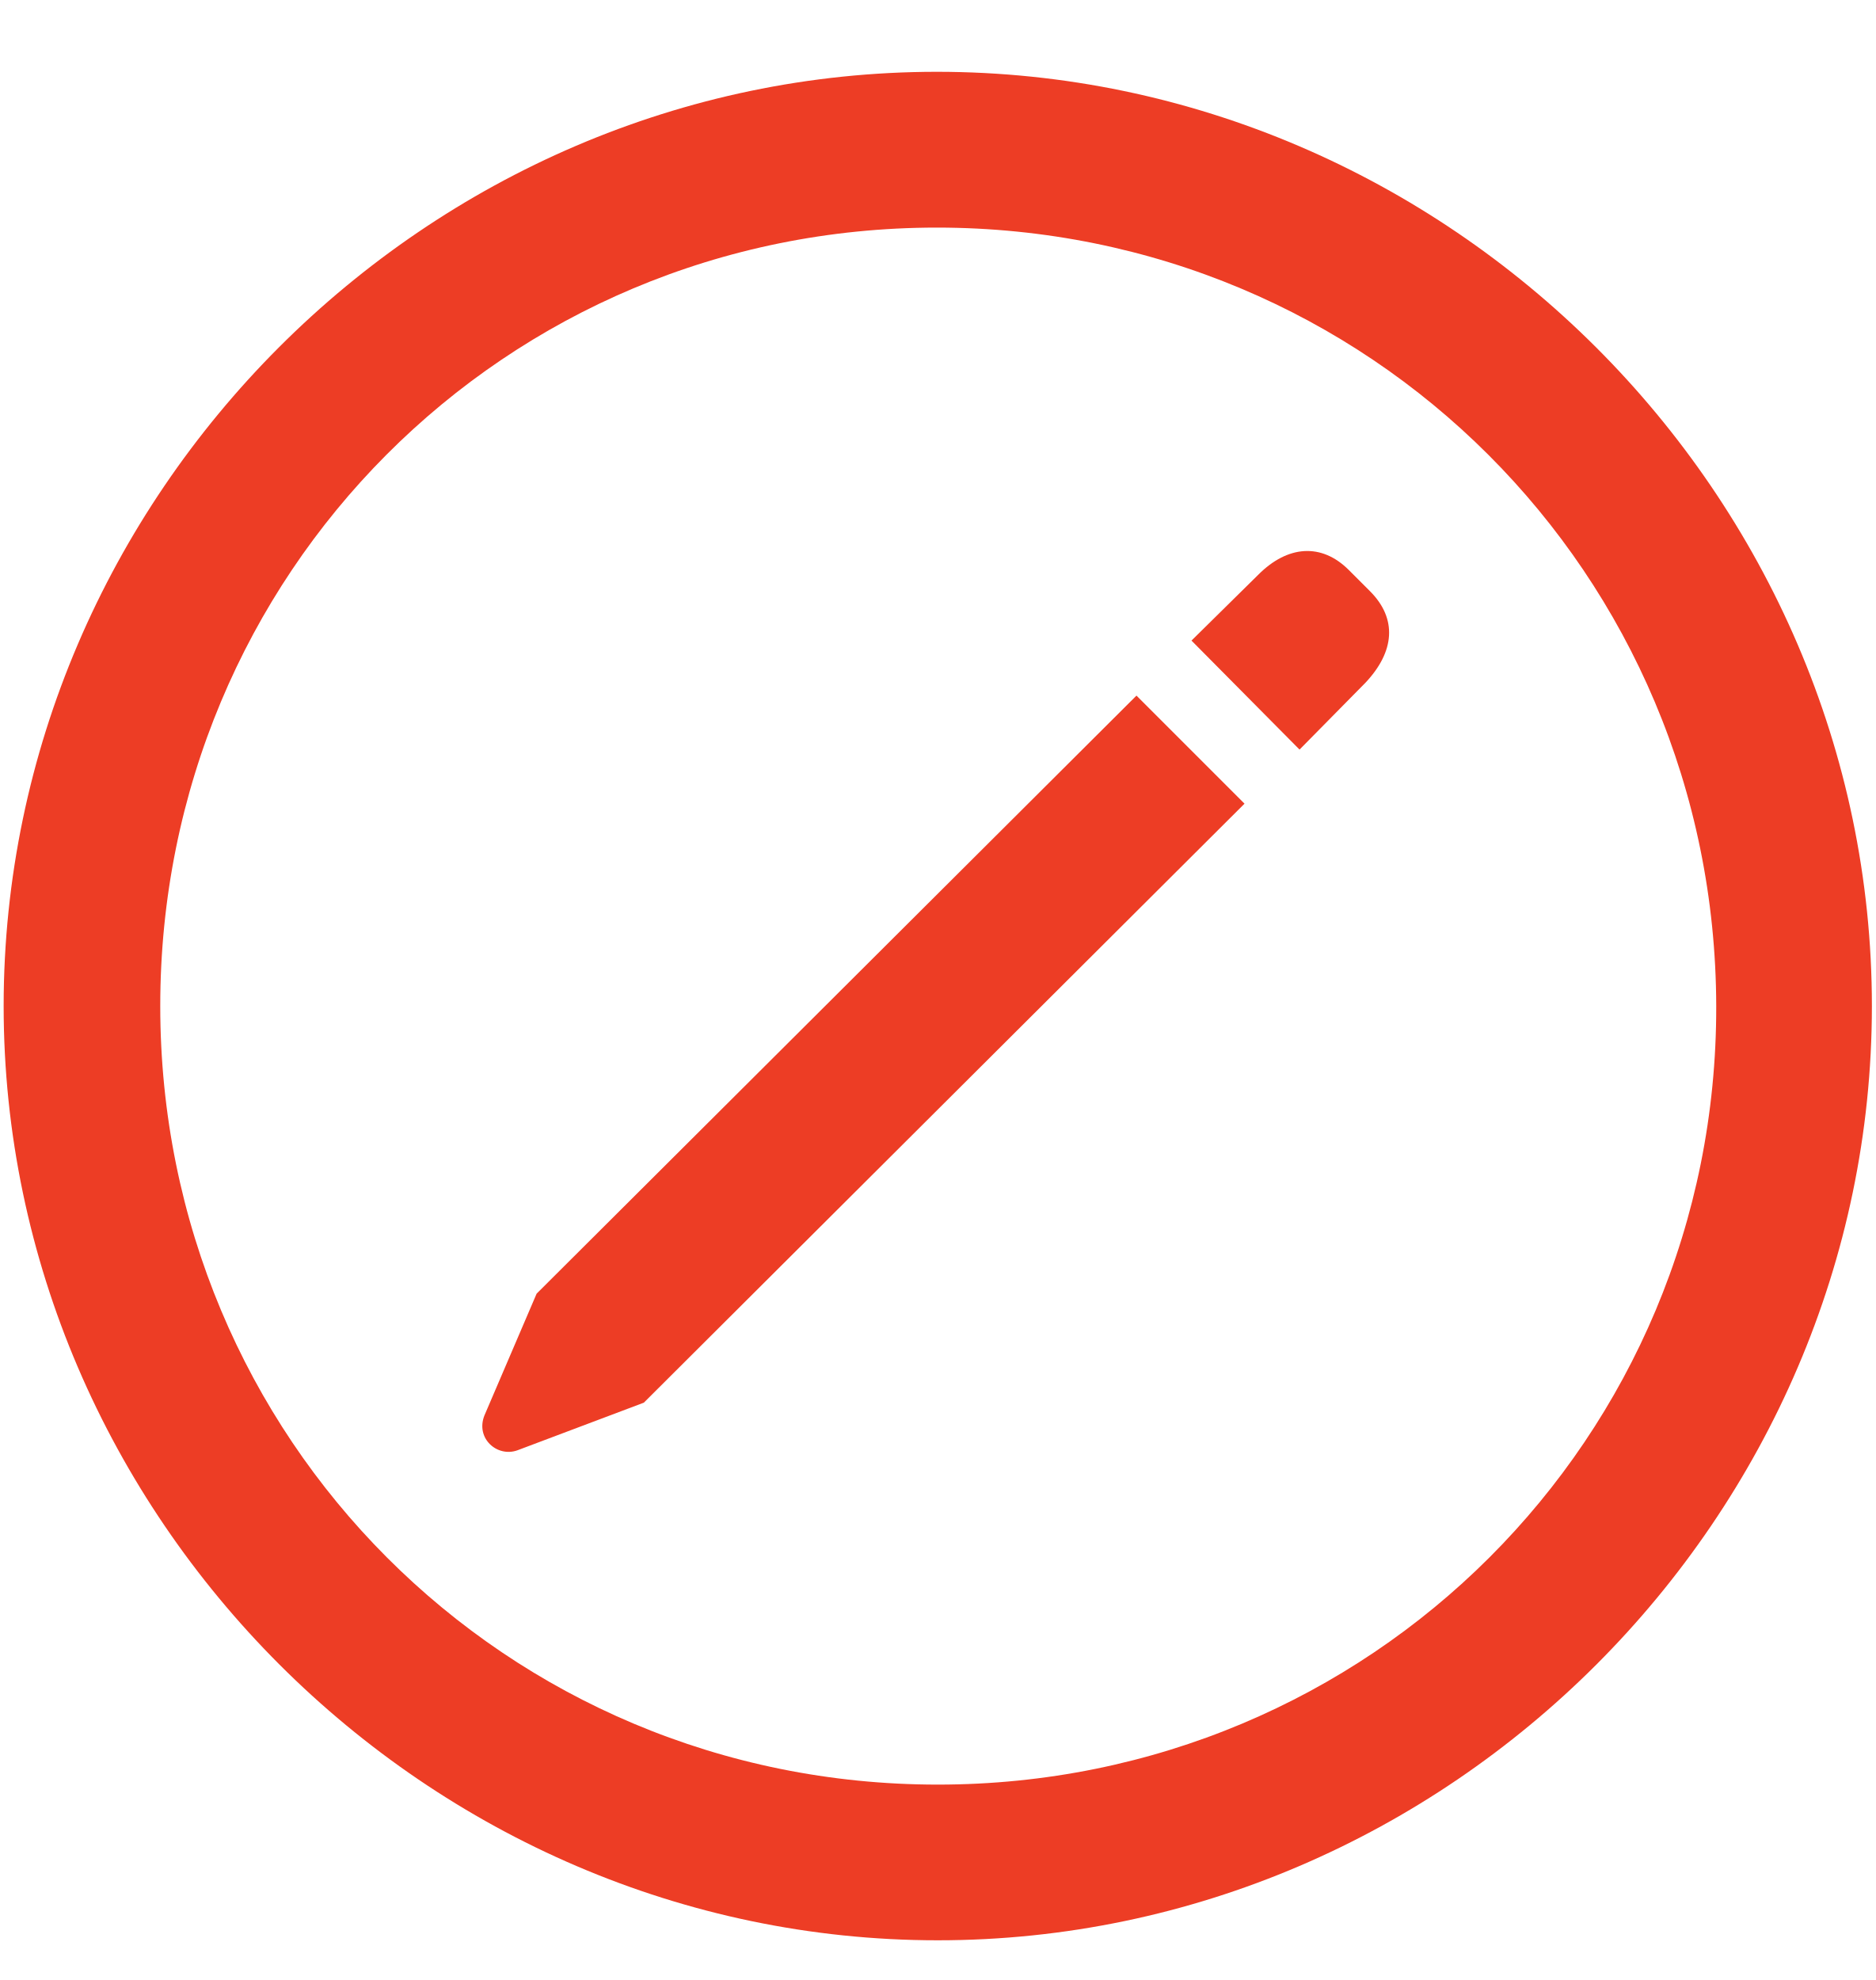
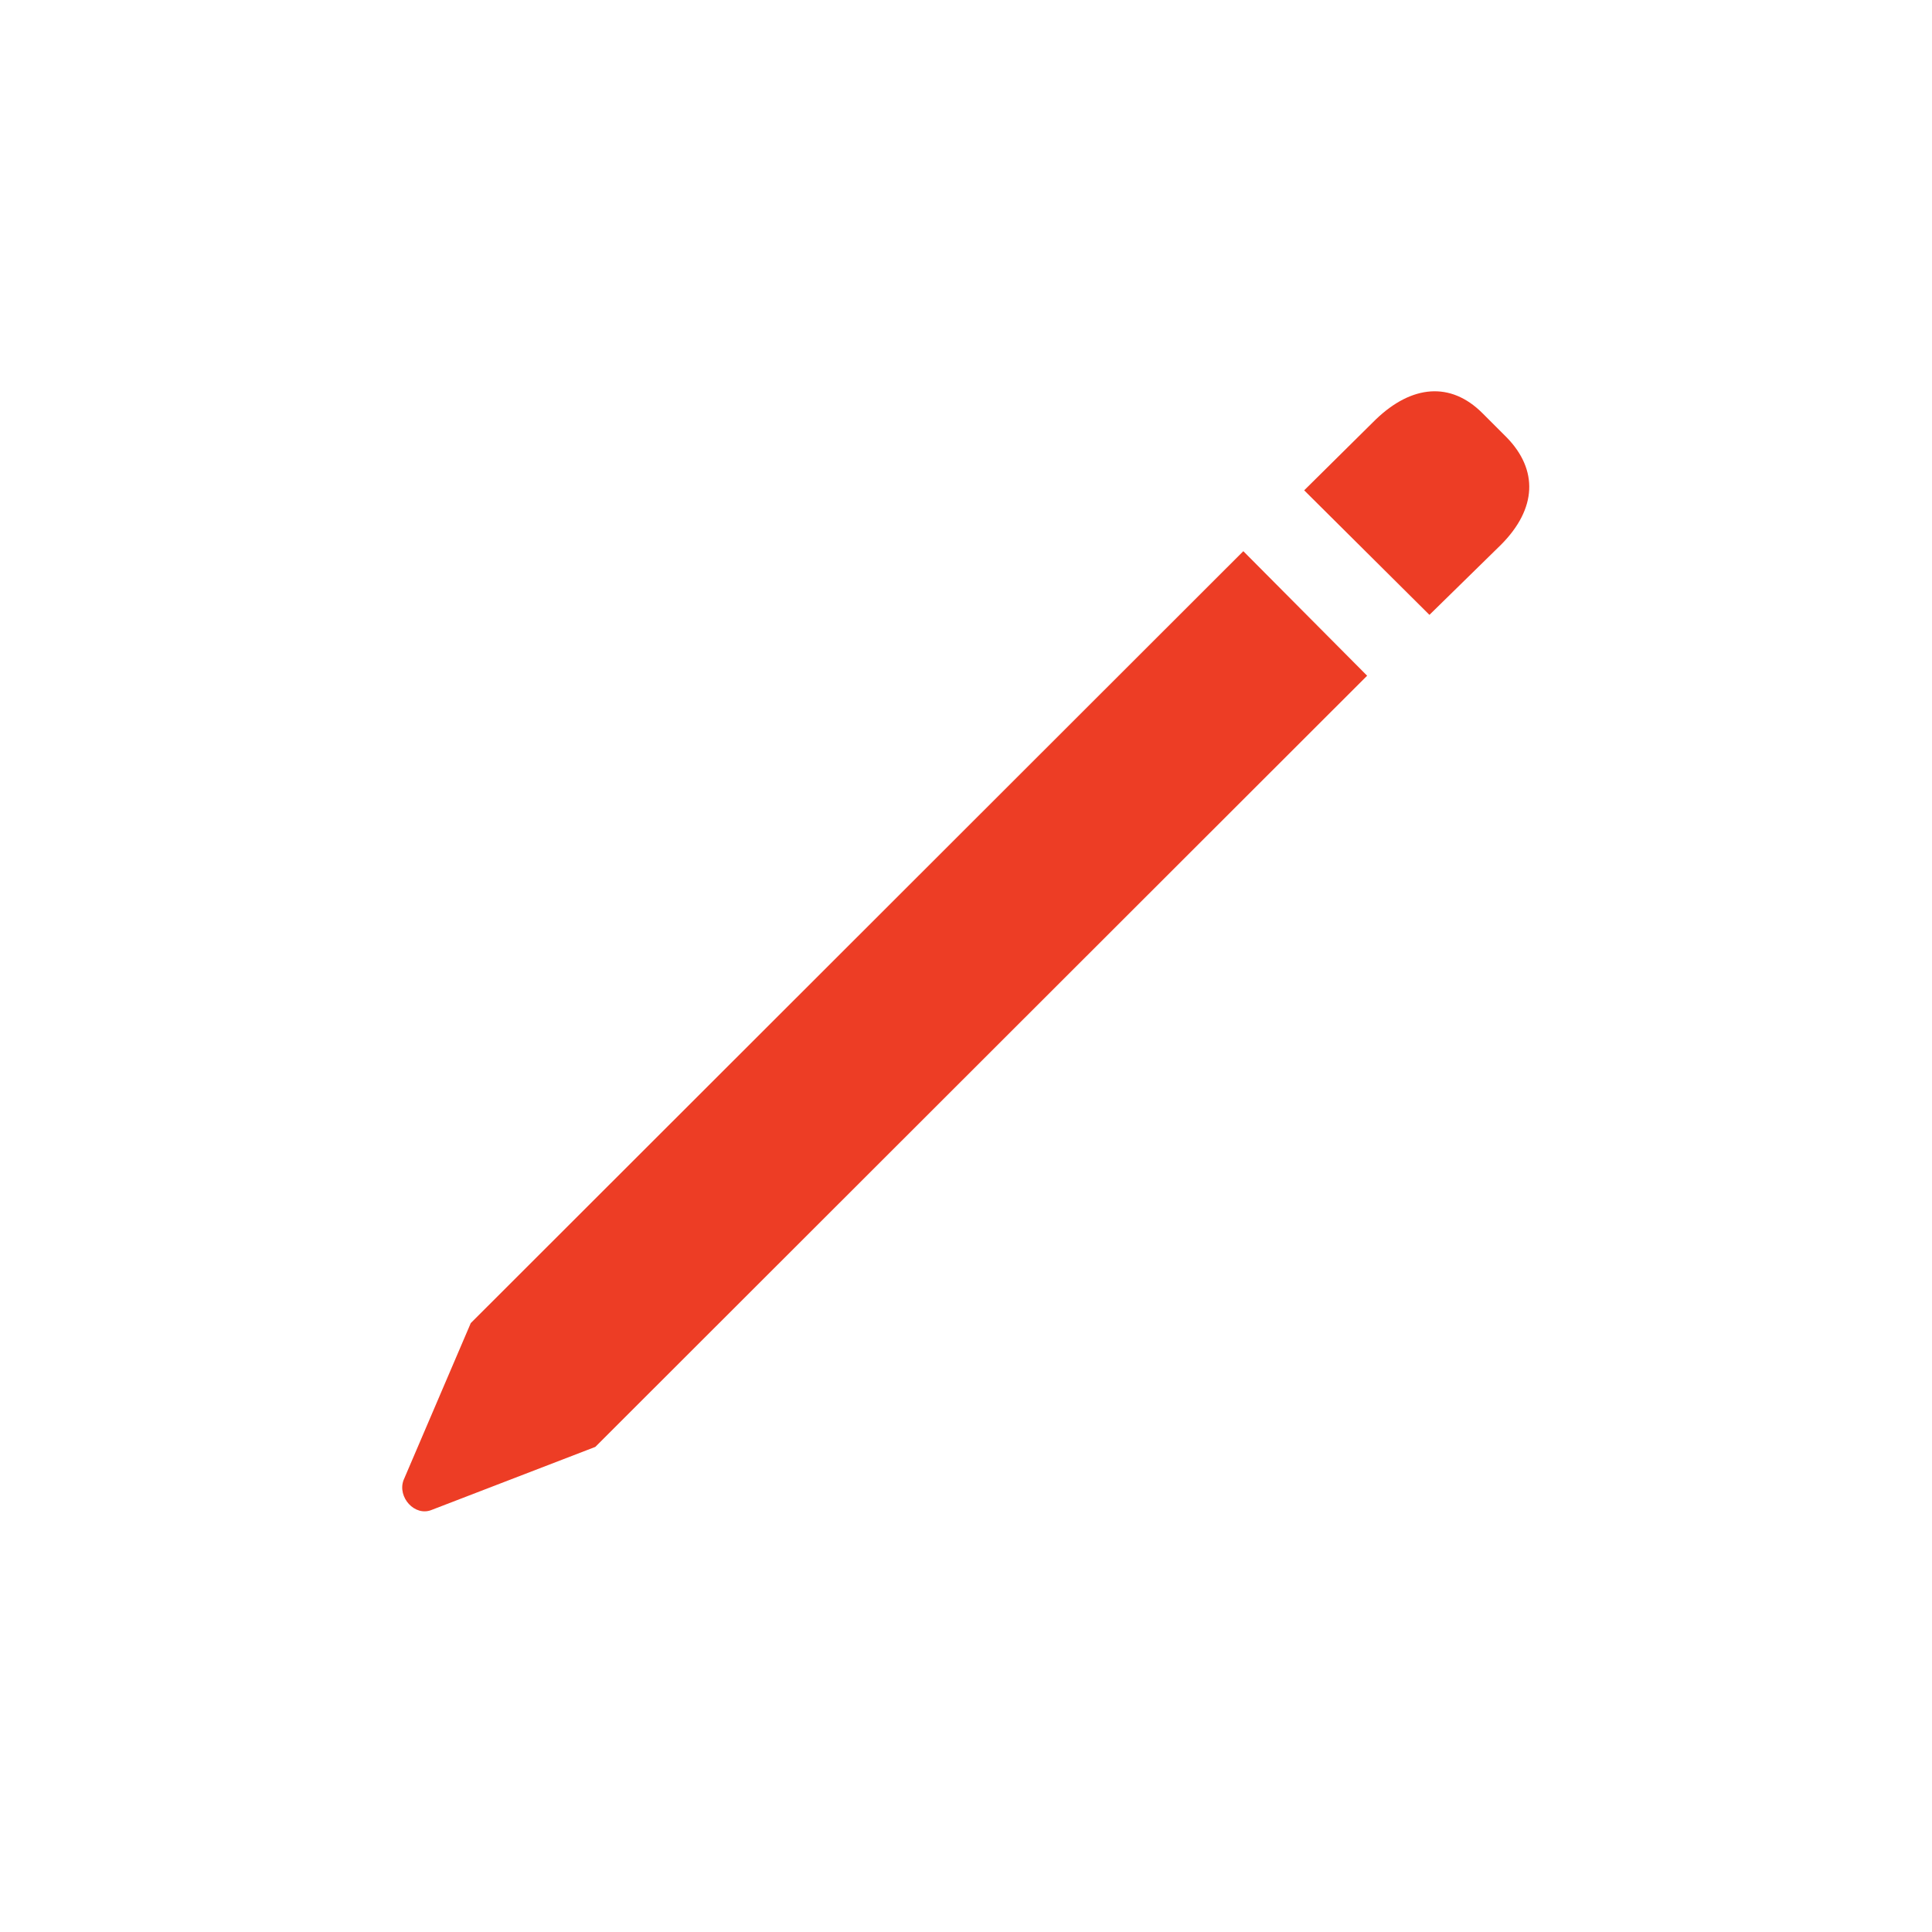
- <svg xmlns="http://www.w3.org/2000/svg" width="18" height="19" viewBox="0 0 18 19" fill="none">
-   <path d="M9 18.619C13.904 18.619 17.965 14.55 17.965 9.654C17.965 4.75 13.896 0.689 8.991 0.689C4.096 0.689 0.035 4.75 0.035 9.654C0.035 14.55 4.104 18.619 9 18.619ZM9 17.125C4.852 17.125 1.538 13.803 1.538 9.654C1.538 5.506 4.843 2.184 8.991 2.184C13.14 2.184 16.462 5.506 16.471 9.654C16.48 13.803 13.148 17.125 9 17.125ZM12.472 7.193L13.104 6.552C13.386 6.253 13.412 5.937 13.148 5.673L12.946 5.471C12.683 5.207 12.357 5.233 12.076 5.515L11.435 6.147L12.472 7.193ZM6.179 13.46L11.944 7.712L10.907 6.675L5.15 12.414L4.649 13.583C4.562 13.803 4.772 13.987 4.966 13.917L6.179 13.46Z" fill="#ED3D25" />
+ <svg xmlns="http://www.w3.org/2000/svg" width="24" height="24" viewBox="0 0 24 24" fill="none">
+   <path d="M17.757 7.638L18.645 6.768C19.093 6.319 19.11 5.836 18.715 5.432L18.416 5.133C18.02 4.737 17.537 4.781 17.089 5.212L16.201 6.091L17.757 7.638ZM7.395 17.974L16.983 8.394L15.445 6.847L5.848 16.436L5.013 18.387C4.934 18.598 5.153 18.844 5.364 18.756L7.395 17.974Z" fill="#ED3D25" />
</svg>
